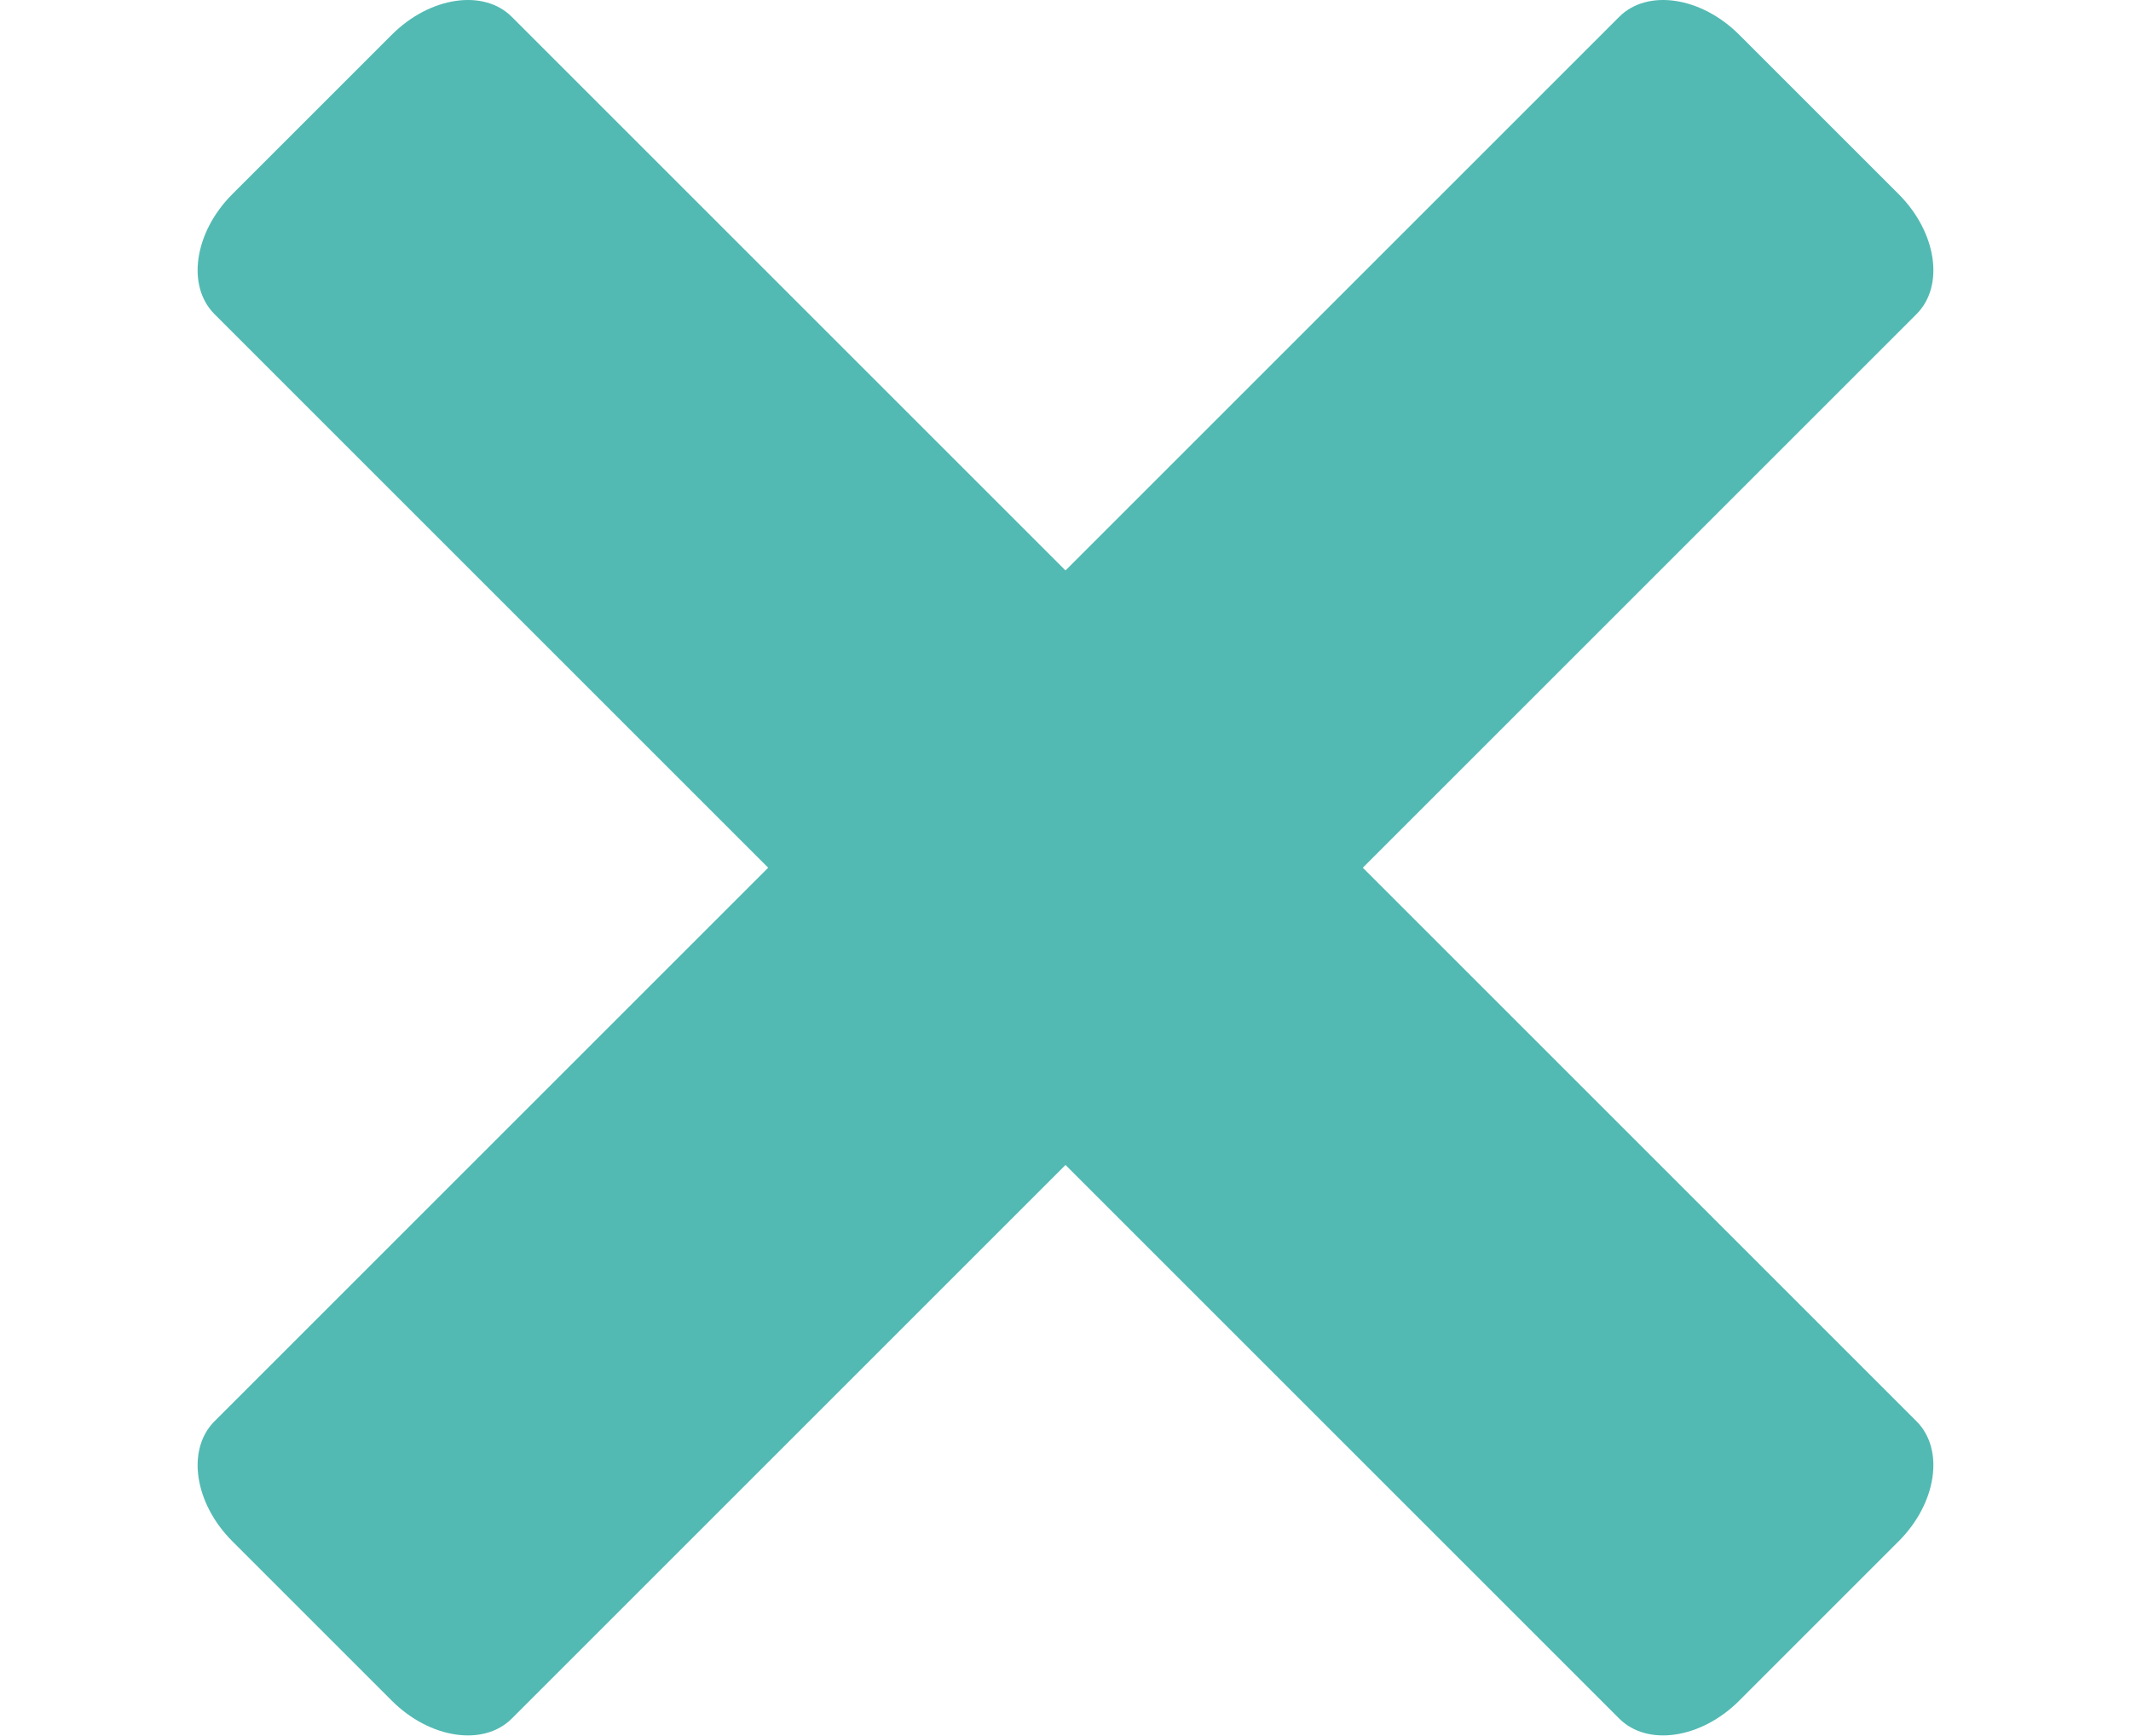
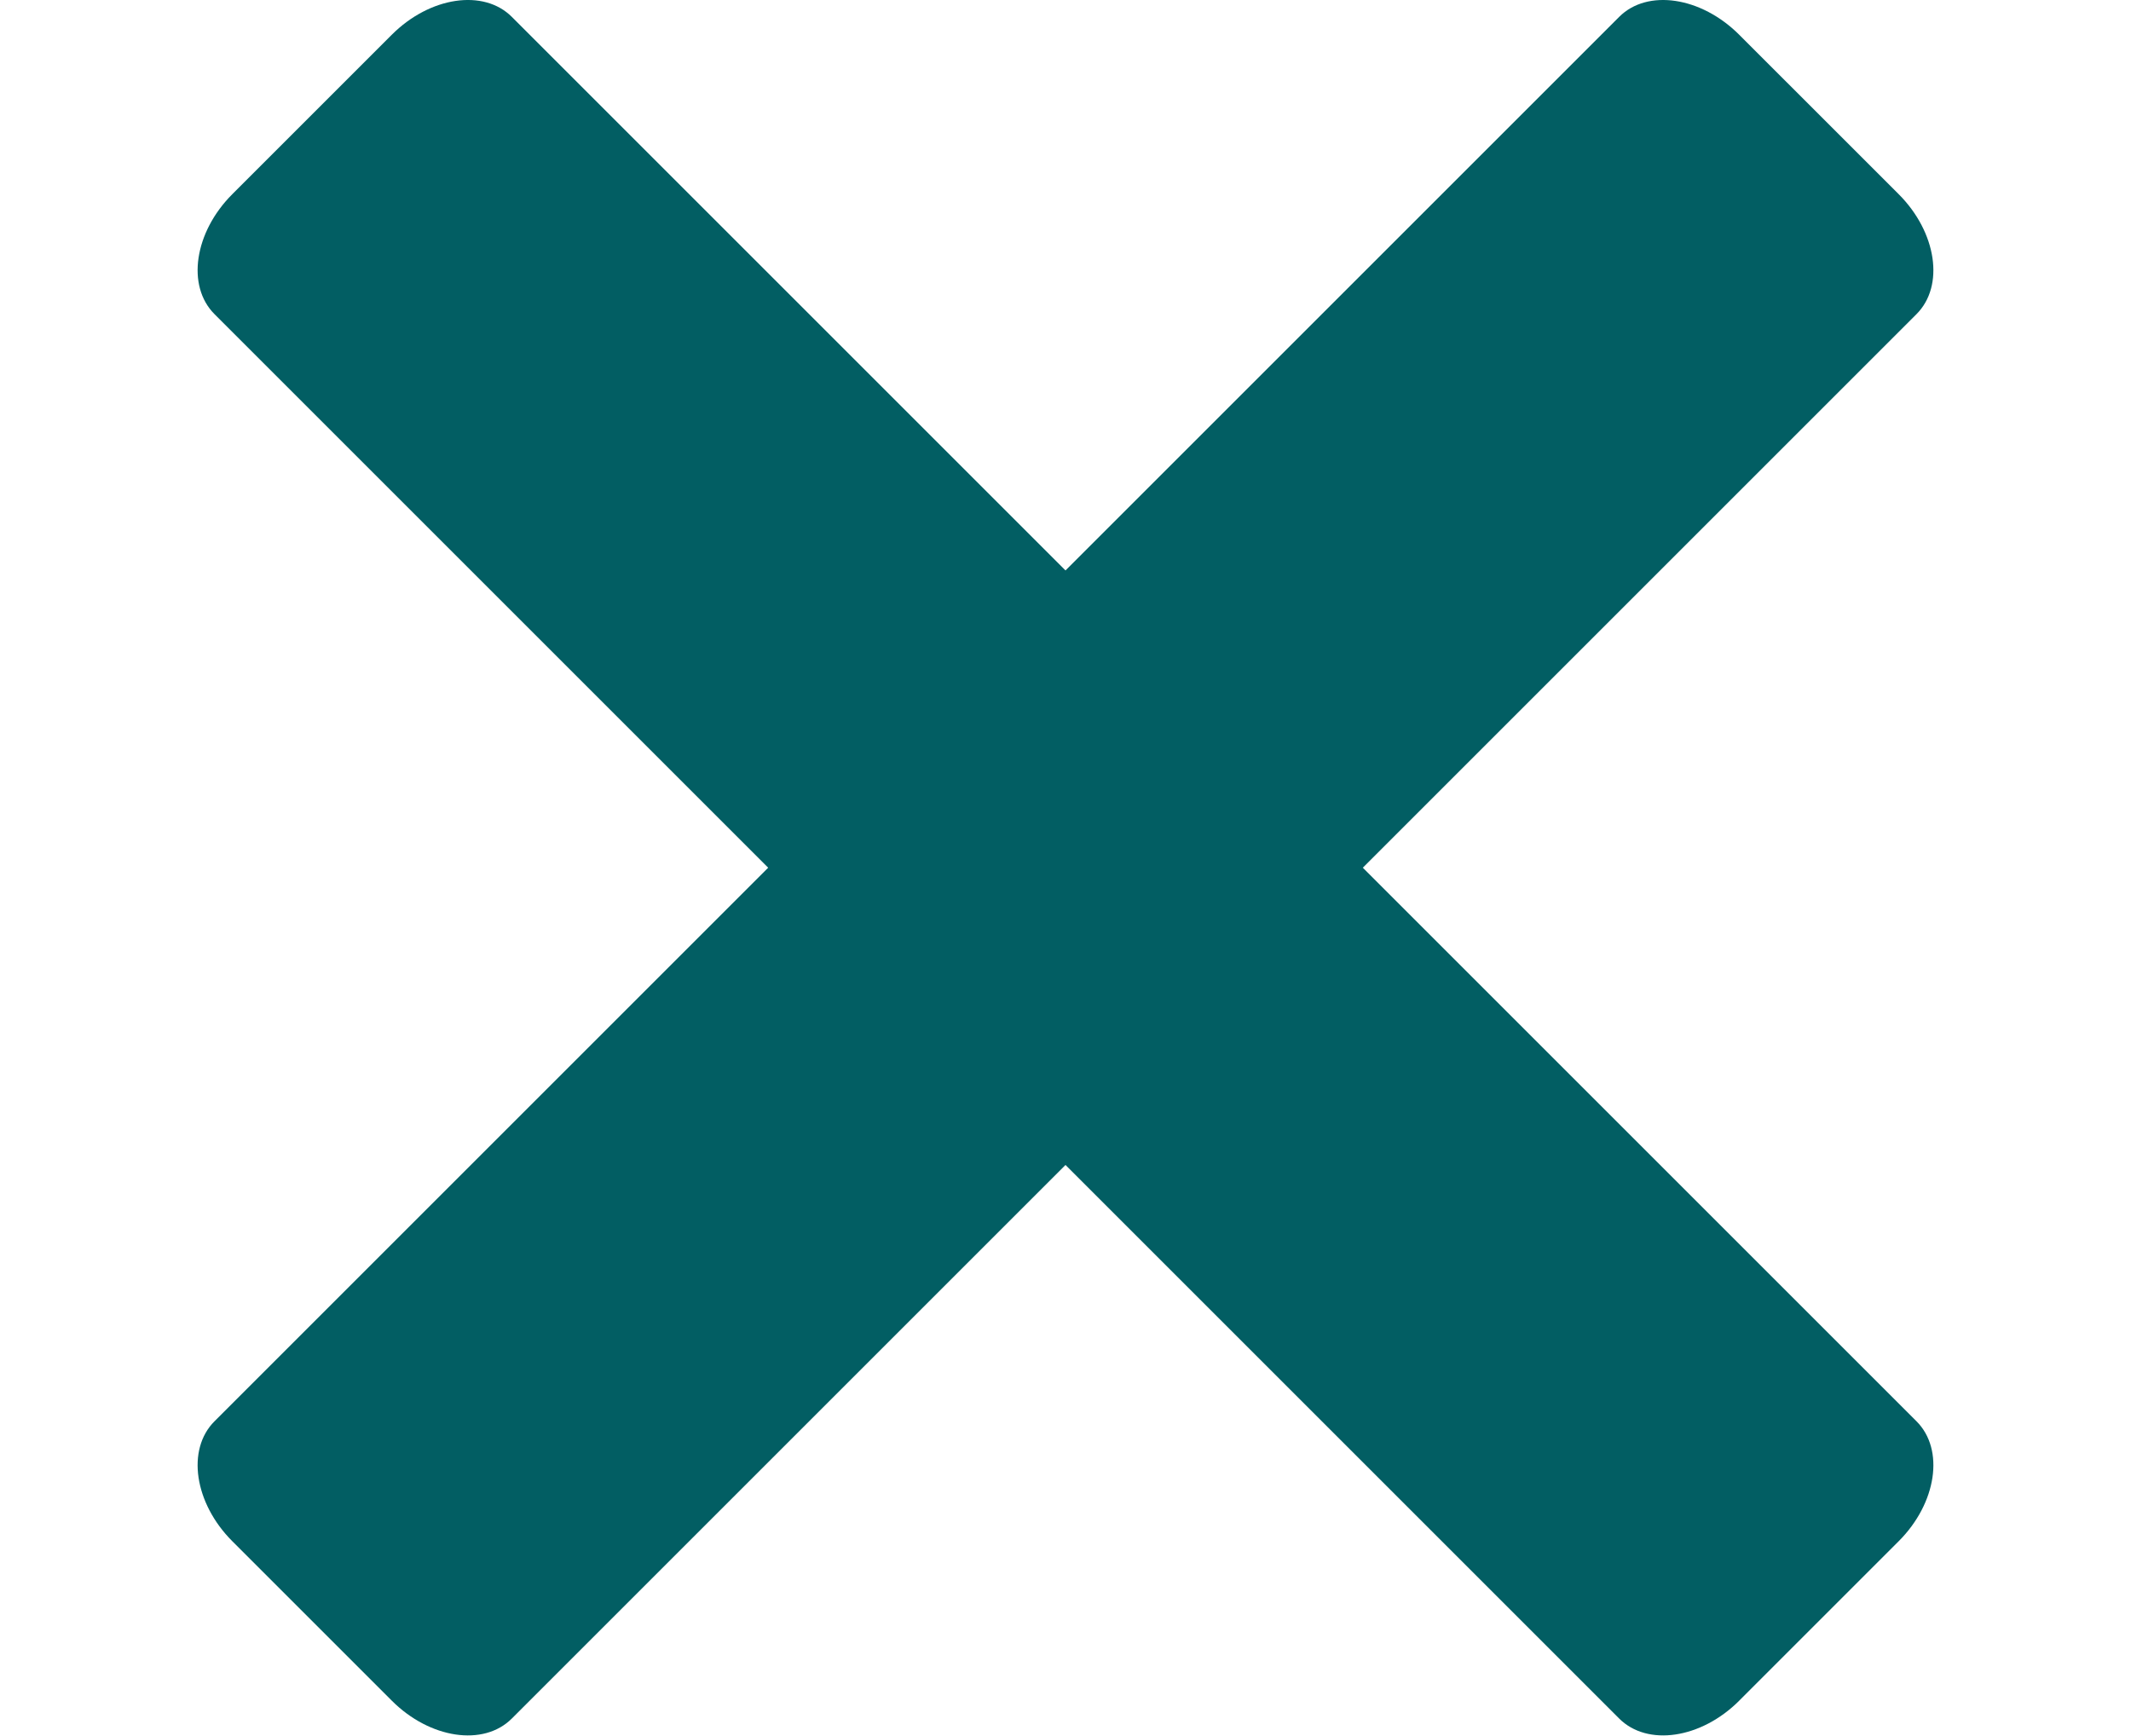
<svg xmlns="http://www.w3.org/2000/svg" version="1.1" id="Layer_1" x="0px" y="0px" width="360px" height="293.229px" viewBox="0 0 360 293.229" enable-background="new 0 0 360 293.229" xml:space="preserve">
  <g>
-     <path fill="#52BAB3" d="M293.811,287.365c-6.432,6.43-15.506,7.78-20.271,3.017L36.233,53.075   c-4.764-4.766-3.413-13.84,3.018-20.271l26.94-26.938c6.43-6.432,15.505-7.782,20.269-3.02l237.305,237.307   c4.768,4.765,3.414,13.841-3.016,20.271l-26.94,26.939L293.811,287.365z" />
-     <path fill="#52BAB3" d="M320.749,32.804c6.431,6.431,7.782,15.505,3.018,20.271L86.46,290.382   c-4.764,4.765-13.839,3.412-20.27-3.019l-26.939-26.939c-6.43-6.43-7.782-15.505-3.018-20.271L273.539,2.847   c4.764-4.764,13.839-3.412,20.27,3.02L320.749,32.804L320.749,32.804z" />
+     <path fill="#025E63" d="M293.811,287.365c-6.432,6.43-15.506,7.779-20.271,3.017L36.233,53.075   c-4.764-4.767-3.413-13.841,3.018-20.271l26.94-26.938c6.43-6.433,15.505-7.782,20.269-3.021l237.305,237.307   c4.769,4.766,3.414,13.842-3.016,20.271l-26.94,26.938L293.811,287.365z" />
+     <path fill="#025E63" d="M320.749,32.804c6.431,6.431,7.782,15.505,3.018,20.271L86.46,290.382   c-4.764,4.765-13.839,3.412-20.27-3.02l-26.939-26.938c-6.43-6.43-7.782-15.505-3.018-20.271L273.539,2.847   c4.764-4.764,13.839-3.412,20.27,3.021L320.749,32.804L320.749,32.804z" />
  </g>
</svg>
